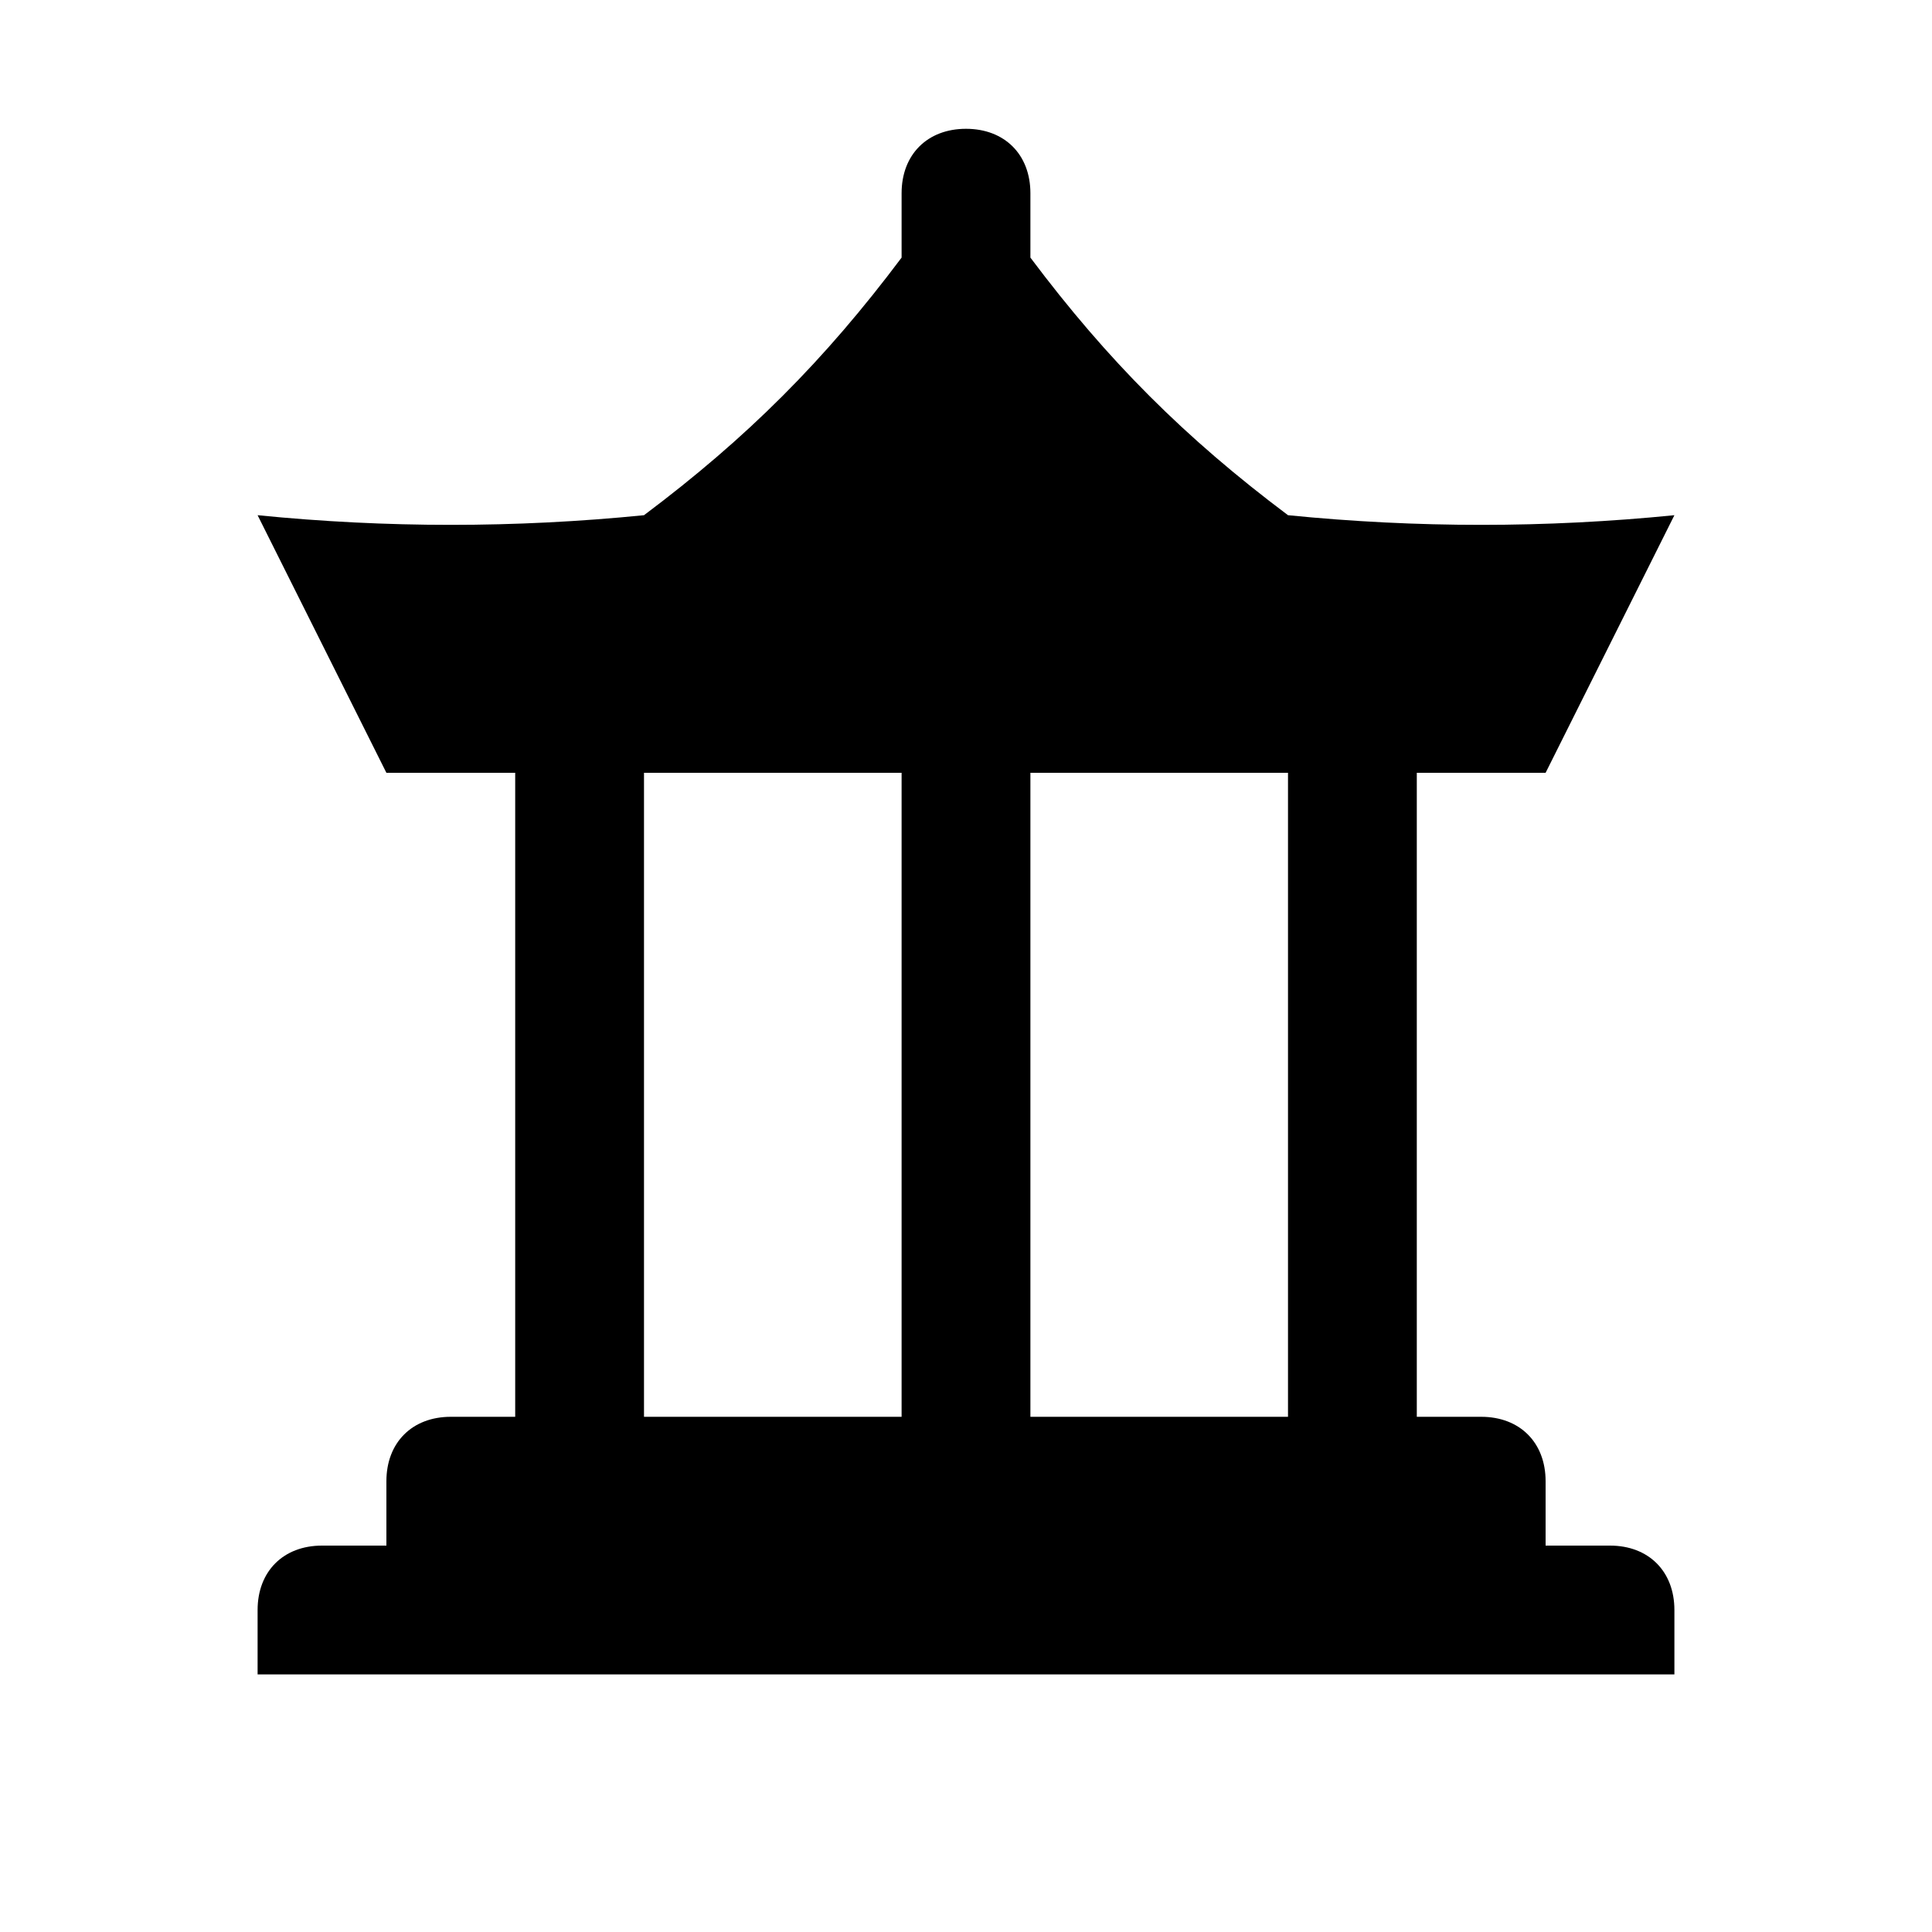
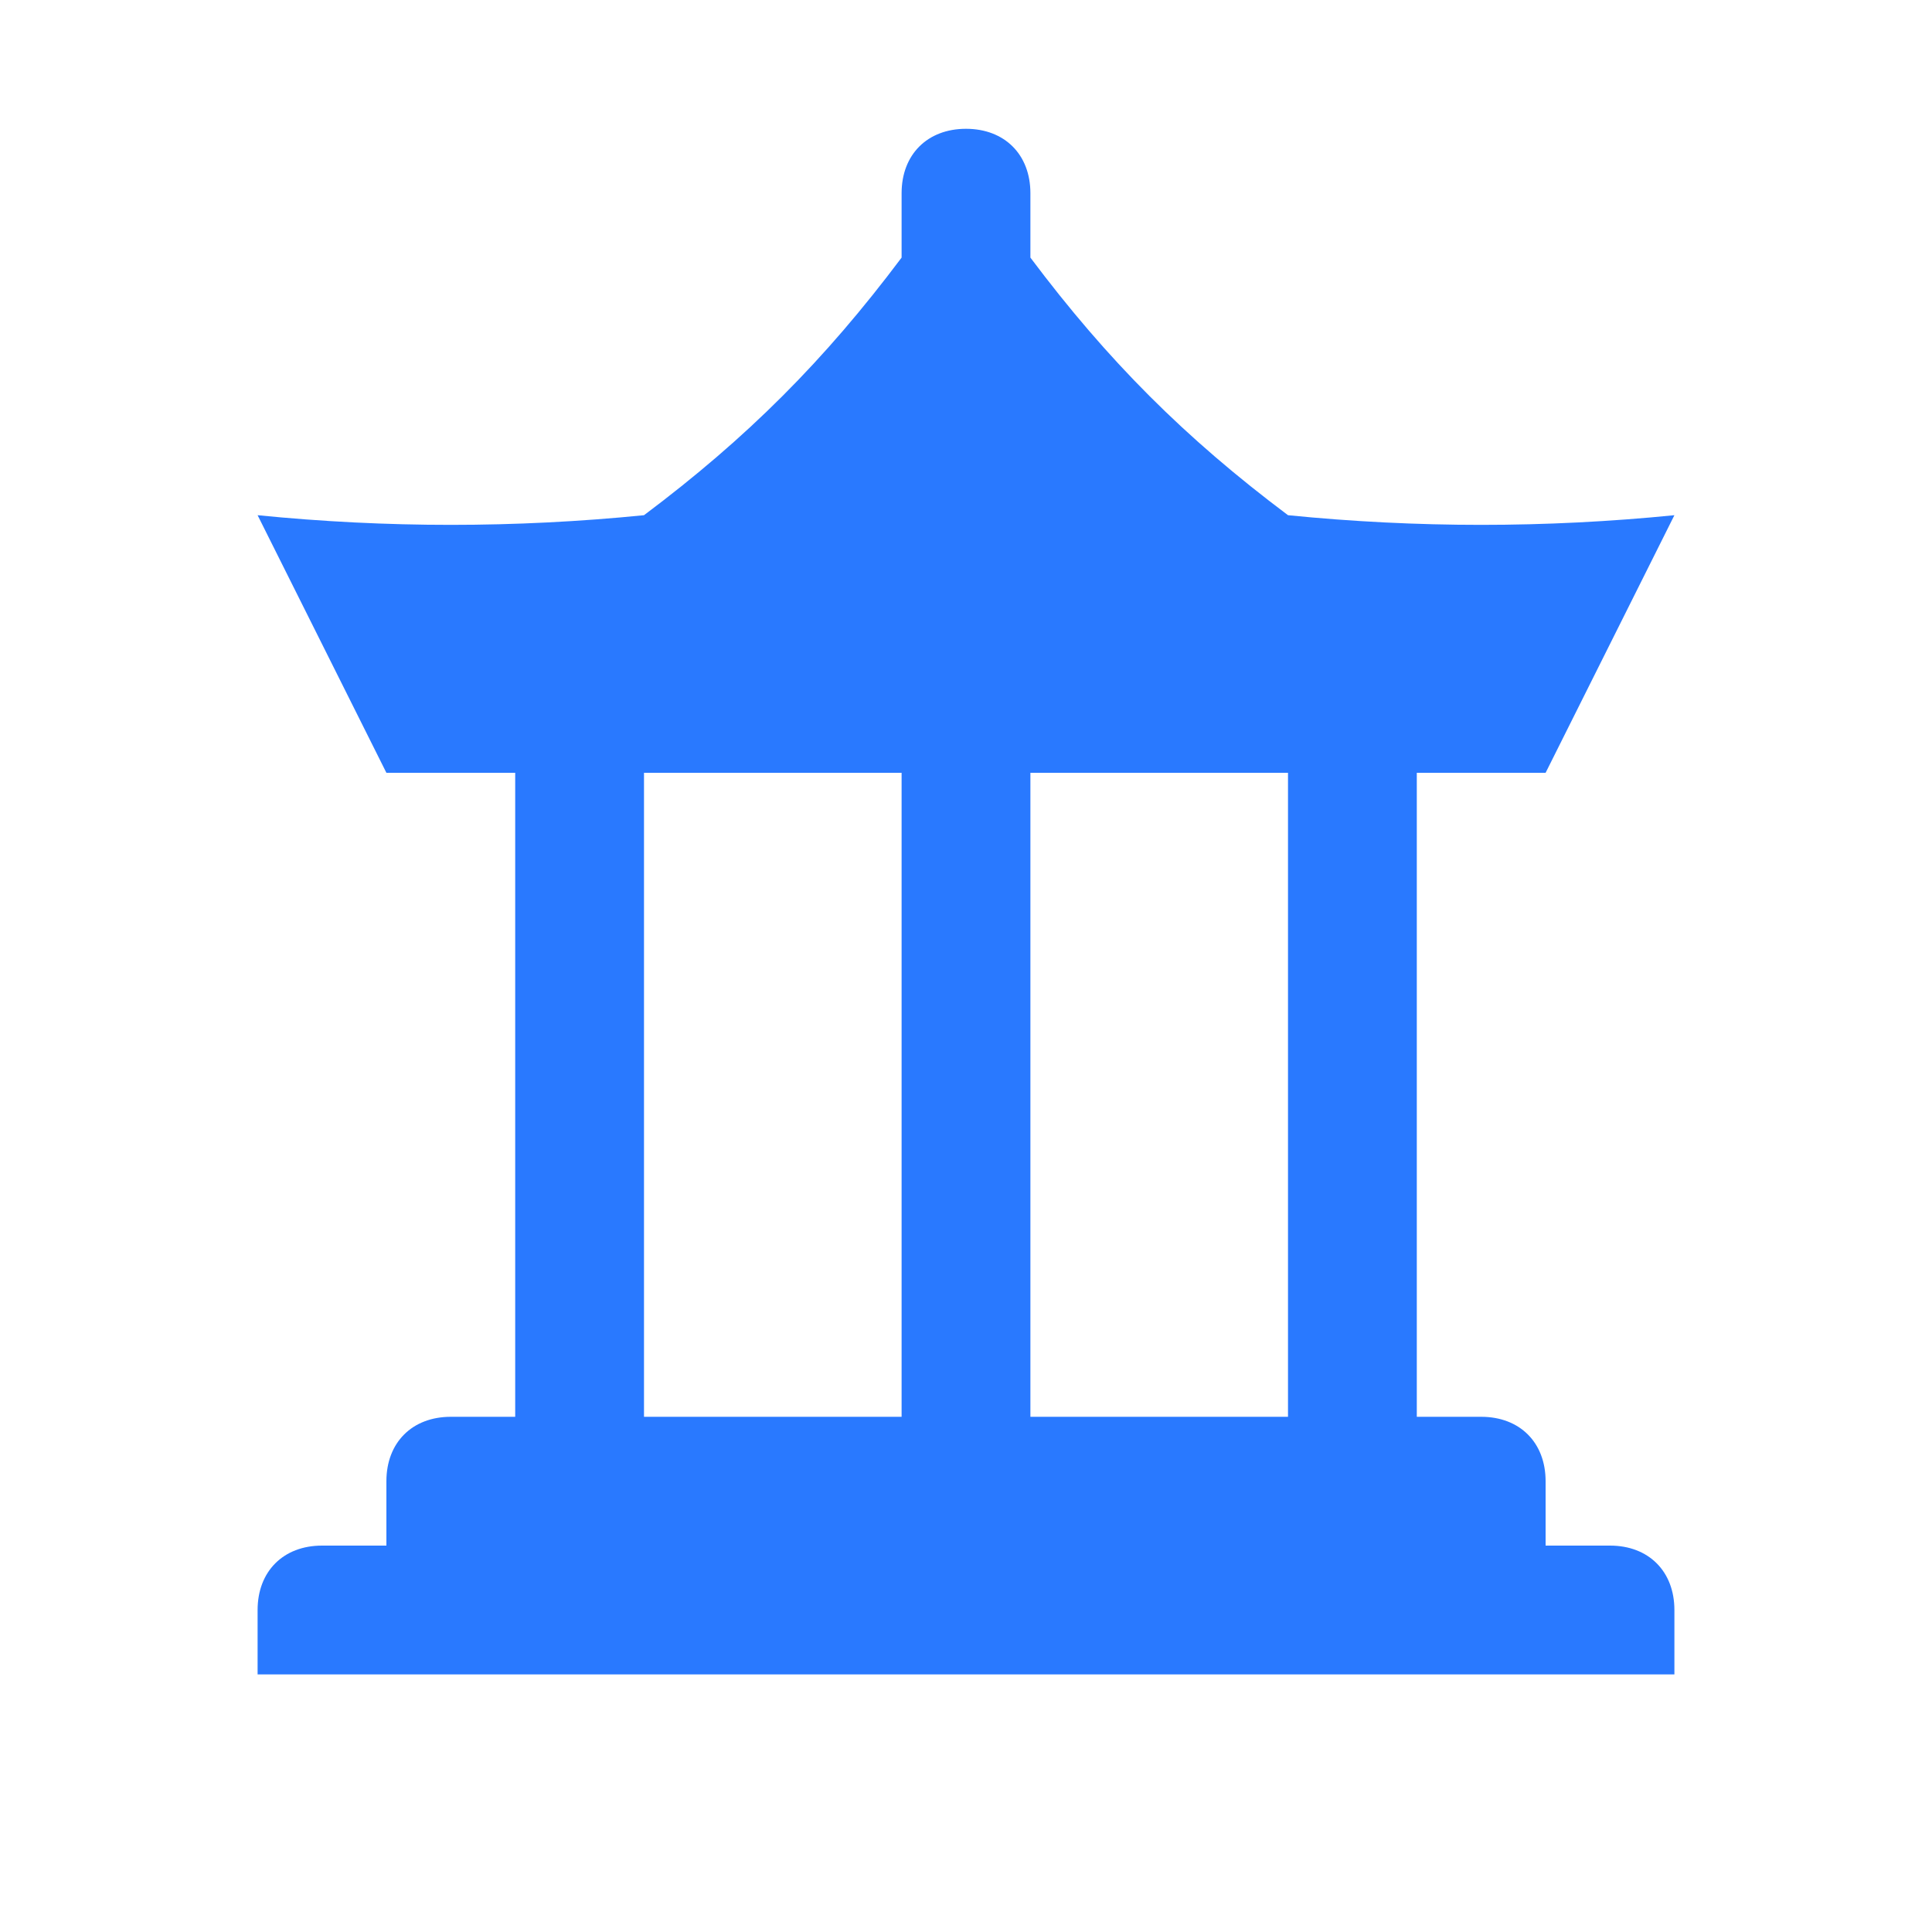
- <svg xmlns="http://www.w3.org/2000/svg" version="1.1" id="Layer_1" x="0px" y="0px" width="15px" height="15px" viewBox="0 0 15 15" style="enable-background:new 0 0 15 15;" xml:space="preserve">
+ <svg xmlns="http://www.w3.org/2000/svg" version="1.1" fill="#2979ff" x="0px" y="0px" width="15px" height="15px" viewBox="0 0 15 15" style="enable-background:new 0 0 15 15;" xml:space="preserve">
  <path d="M12.5,12H12v-0.5c0-0.3-0.2-0.5-0.5-0.5H11V6h1l1-2c-1,0.1-2,0.1-3,0C9.2,3.4,8.6,2.8,8,2V1.5C8,1.2,7.8,1,7.5,1  S7,1.2,7,1.5V2C6.4,2.8,5.8,3.4,5,4C4,4.1,3,4.1,2,4l1,2h1v5c0,0-0.5,0-0.5,0C3.2,11,3,11.2,3,11.5V12H2.5C2.2,12,2,12.2,2,12.5V13  h11v-0.5C13,12.2,12.8,12,12.5,12z M7,11H5V6h2V11z M10,11H8V6h2V11z" />
</svg>
